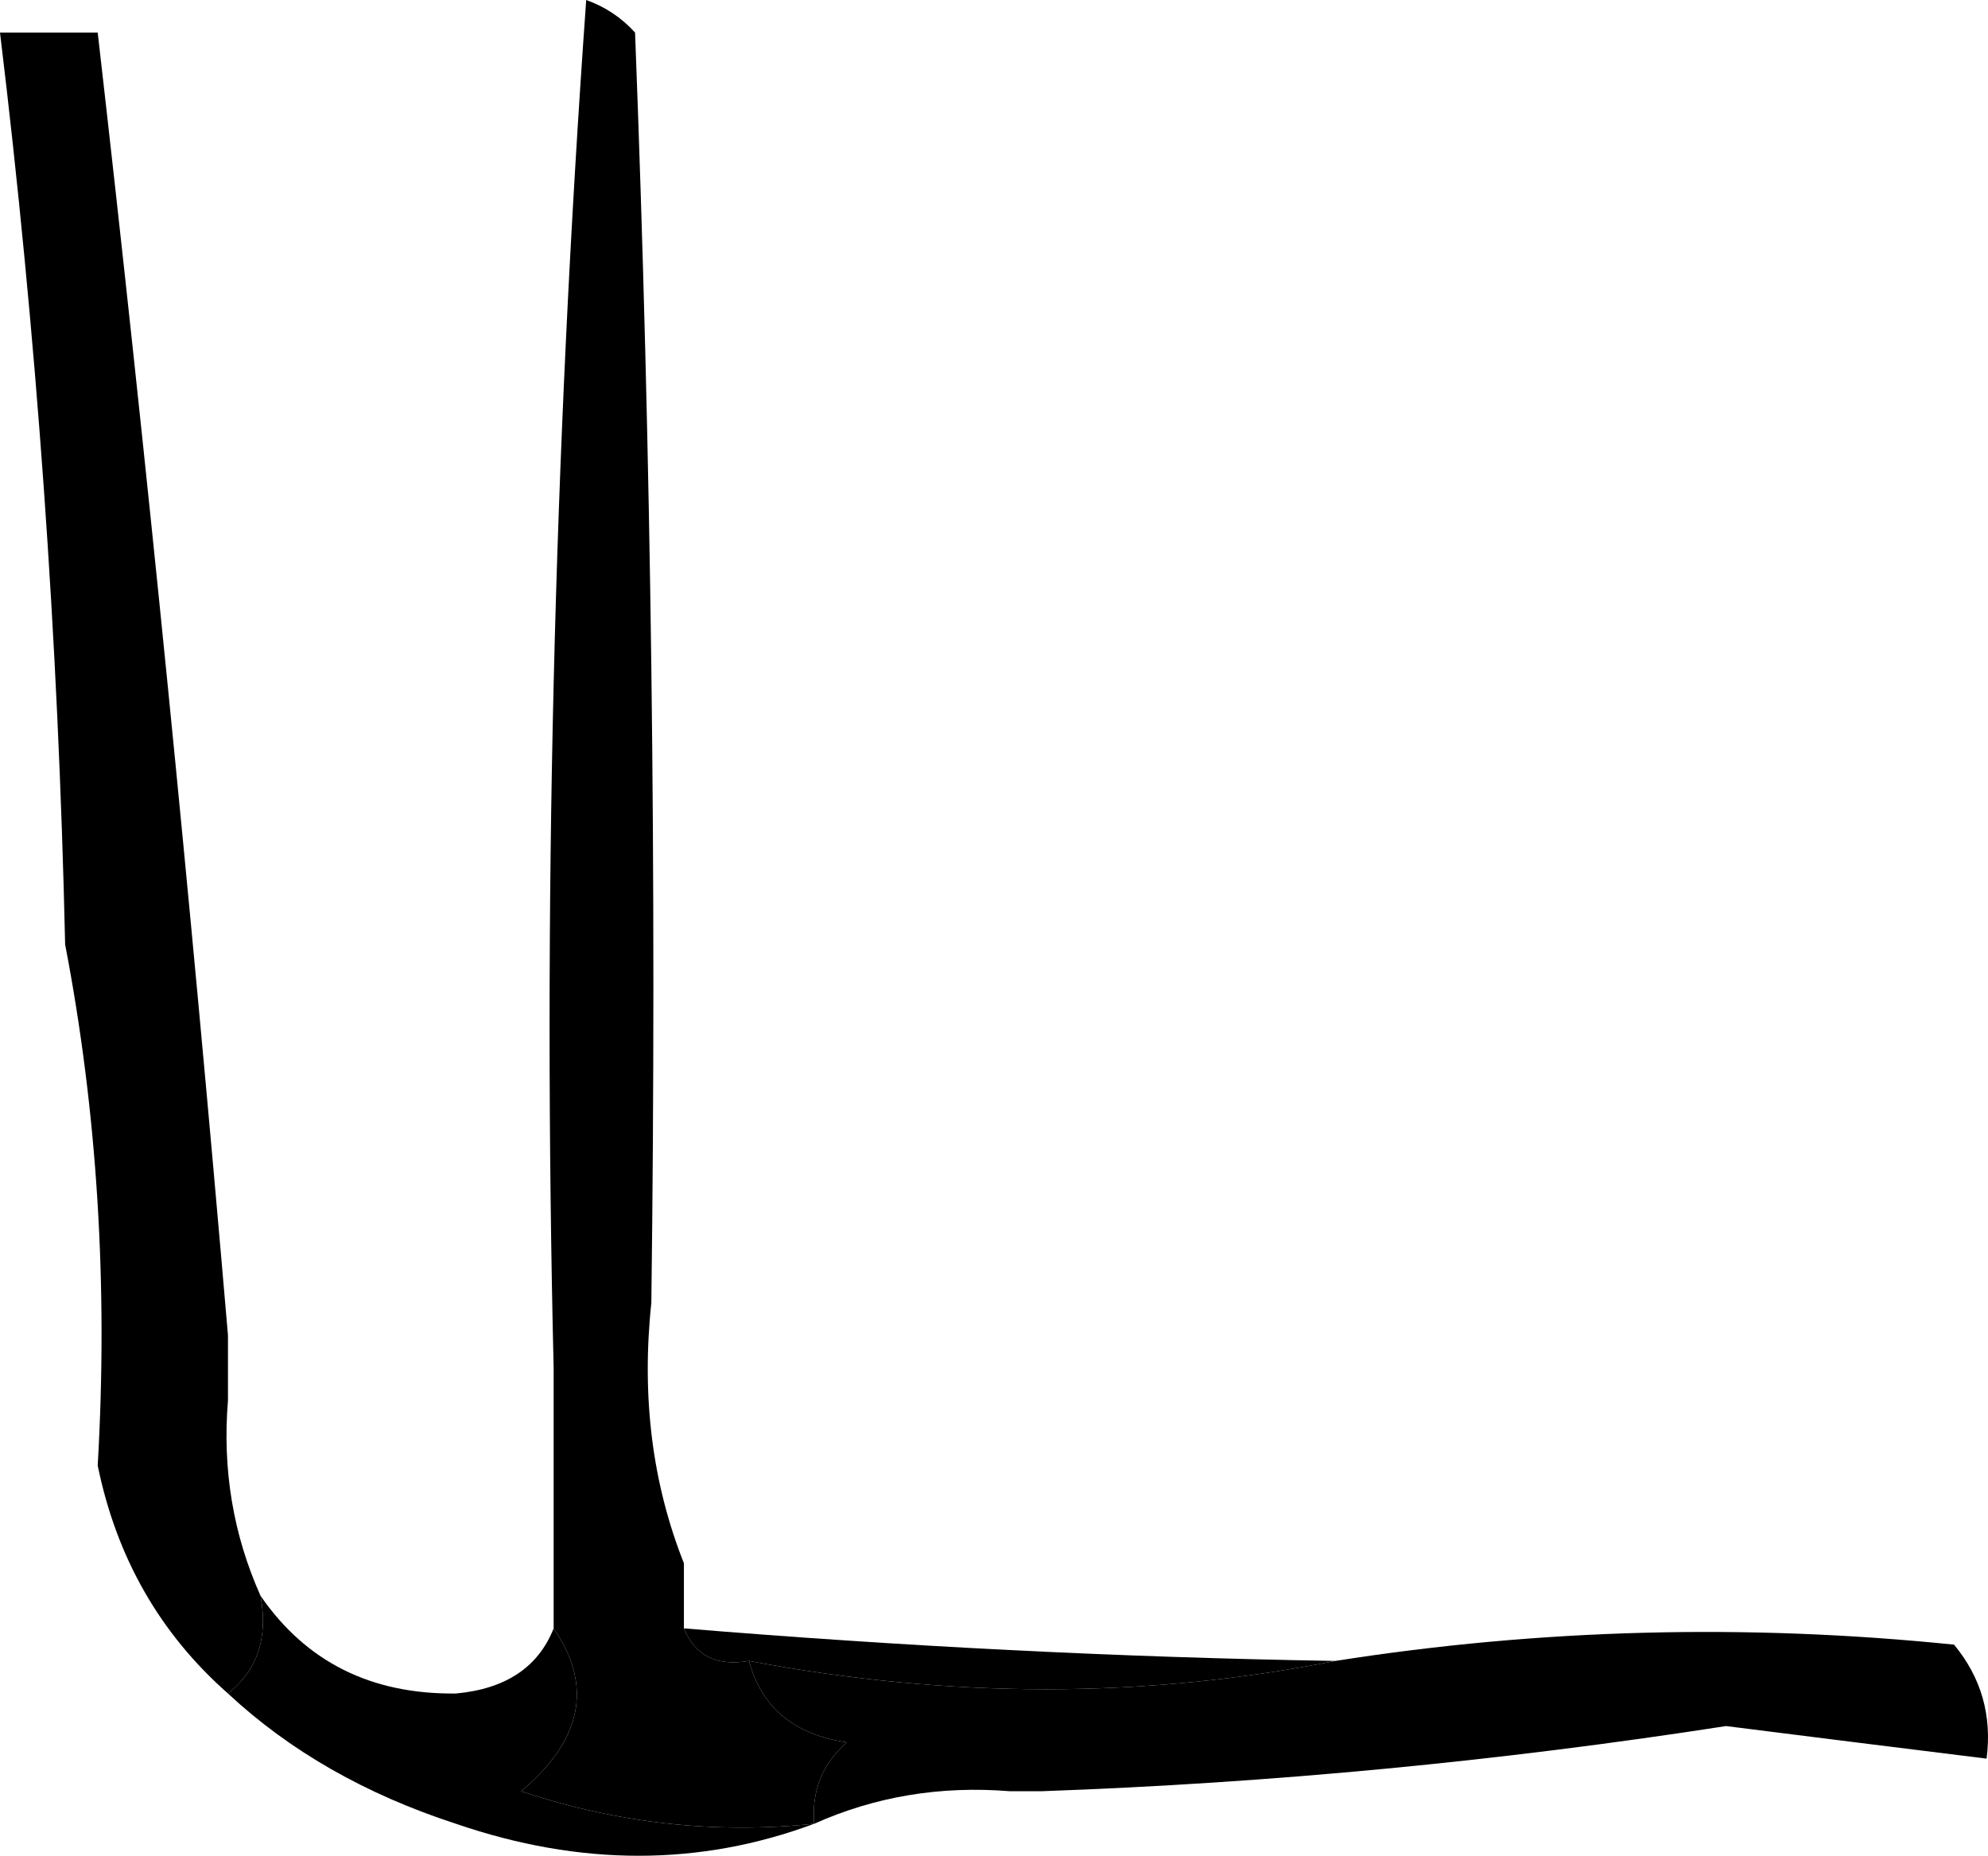
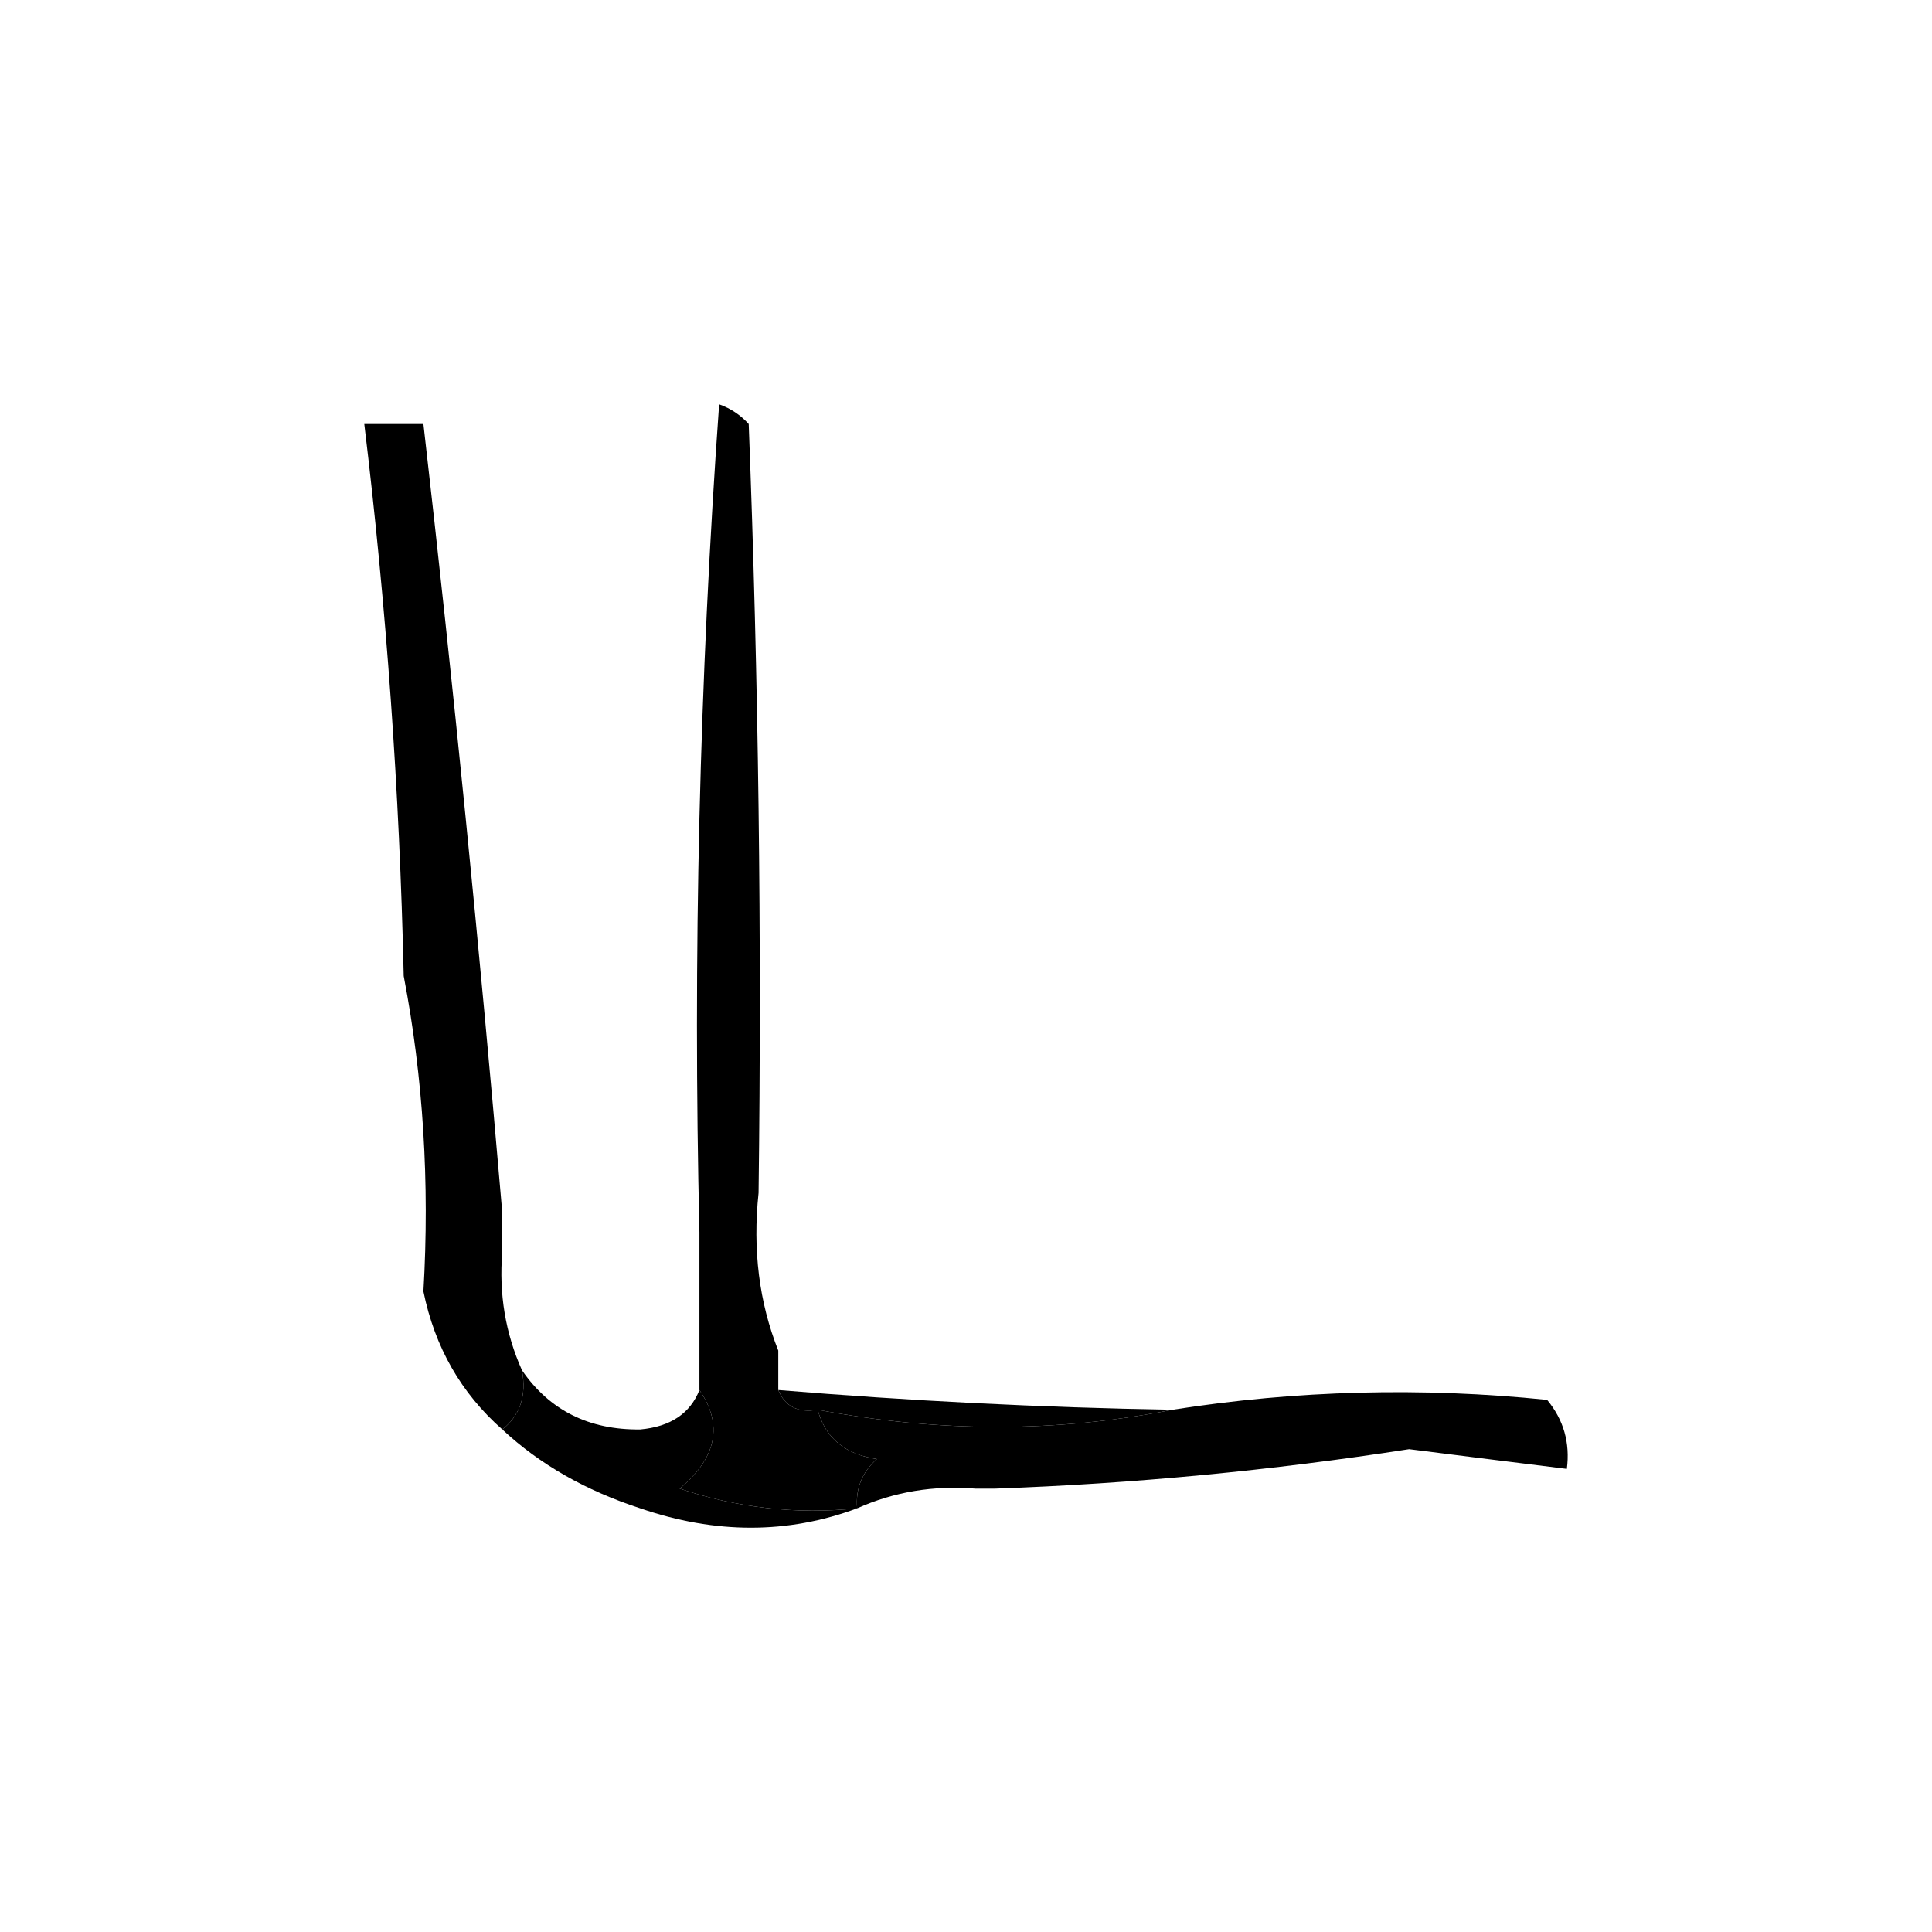
- <svg xmlns="http://www.w3.org/2000/svg" version="1.1" width="61.043" height="56.982" viewBox="-22 365 61.043 56.982" id="svg1">
+ <svg xmlns="http://www.w3.org/2000/svg" version="1.1" width="98.0" height="98.0" viewBox="-40.478 344.491 98.0 98.0" id="svg1">
  <defs id="defs1" />
  <g id="lu" transform="translate(-476.5,-615.5)">
    <g id="g1441" style="fill:#000000" transform="translate(28)">
      <path style="opacity:1;fill:#000000" fill="#171627" d="m 426.5,981.5 c 1,0 2,0 3,0 1.515,13.212 2.849,26.55 4,40 0,0.67 0,1.33 0,2 -0.175,2.12 0.159,4.12 1,6 0.237,1.29 -0.096,2.29 -1,3 -2.088,-1.84 -3.421,-4.17 -4,-7 0.321,-5.53 -0.012,-10.86 -1,-16 -0.209,-9.38 -0.875,-18.712 -2,-28 z" id="path1441" />
    </g>
    <g id="g1448" style="fill:#000000" transform="translate(28)">
      <path style="opacity:1;fill:#000000" fill="#110d22" d="m 446.5,1020.5 c -0.306,2.89 0.027,5.55 1,8 0,0.67 0,1.33 0,2 0.342,0.84 1.008,1.17 2,1 0.381,1.43 1.381,2.26 3,2.5 -0.752,0.67 -1.086,1.5 -1,2.5 -3.072,0.32 -6.072,-0.02 -9,-1 1.879,-1.57 2.212,-3.24 1,-5 0,-2.67 0,-5.33 0,-8 -0.333,-14.02 10e-4,-28.016 1,-42 0.586,0.209 1.086,0.543 1.5,1 0.5,12.996 0.667,26 0.5,39 z" id="path1448" />
    </g>
    <g id="g1488" style="fill:#000000" transform="translate(28)">
      <path style="opacity:1;fill:#000000" fill="#4f4d50" d="m 447.5,1030.5 c 6.653,0.55 13.32,0.89 20,1 -5.849,1.16 -11.849,1.16 -18,0 -0.992,0.17 -1.658,-0.16 -2,-1 z" id="path1488" />
    </g>
    <g id="g1494" style="fill:#000000" transform="translate(28)">
      <path style="opacity:1;fill:#000000" fill="#1a1920" d="m 458.5,1035.5 c -0.333,0 -0.667,0 -1,0 -2.121,-0.17 -4.121,0.16 -6,1 -0.086,-1 0.248,-1.83 1,-2.5 -1.619,-0.24 -2.619,-1.07 -3,-2.5 6.151,1.16 12.151,1.16 18,0 6.305,-0.99 12.638,-1.15 19,-0.5 0.837,1.01 1.17,2.18 1,3.5 -2.657,-0.33 -5.324,-0.66 -8,-1 -6.966,1.08 -13.966,1.75 -21,2 z" id="path1494" />
    </g>
    <g id="g1496" style="fill:#000000" transform="translate(28)">
      <path style="opacity:1;fill:#000000" fill="#36303d" d="m 434.5,1029.5 c 1.398,2.03 3.398,3.03 6,3 1.53,-0.14 2.53,-0.81 3,-2 1.212,1.76 0.879,3.43 -1,5 2.928,0.98 5.928,1.32 9,1 -3.519,1.31 -7.185,1.31 -11,0 -2.768,-0.9 -5.101,-2.23 -7,-4 0.904,-0.71 1.237,-1.71 1,-3 z" id="path1496" />
    </g>
  </g>
</svg>
